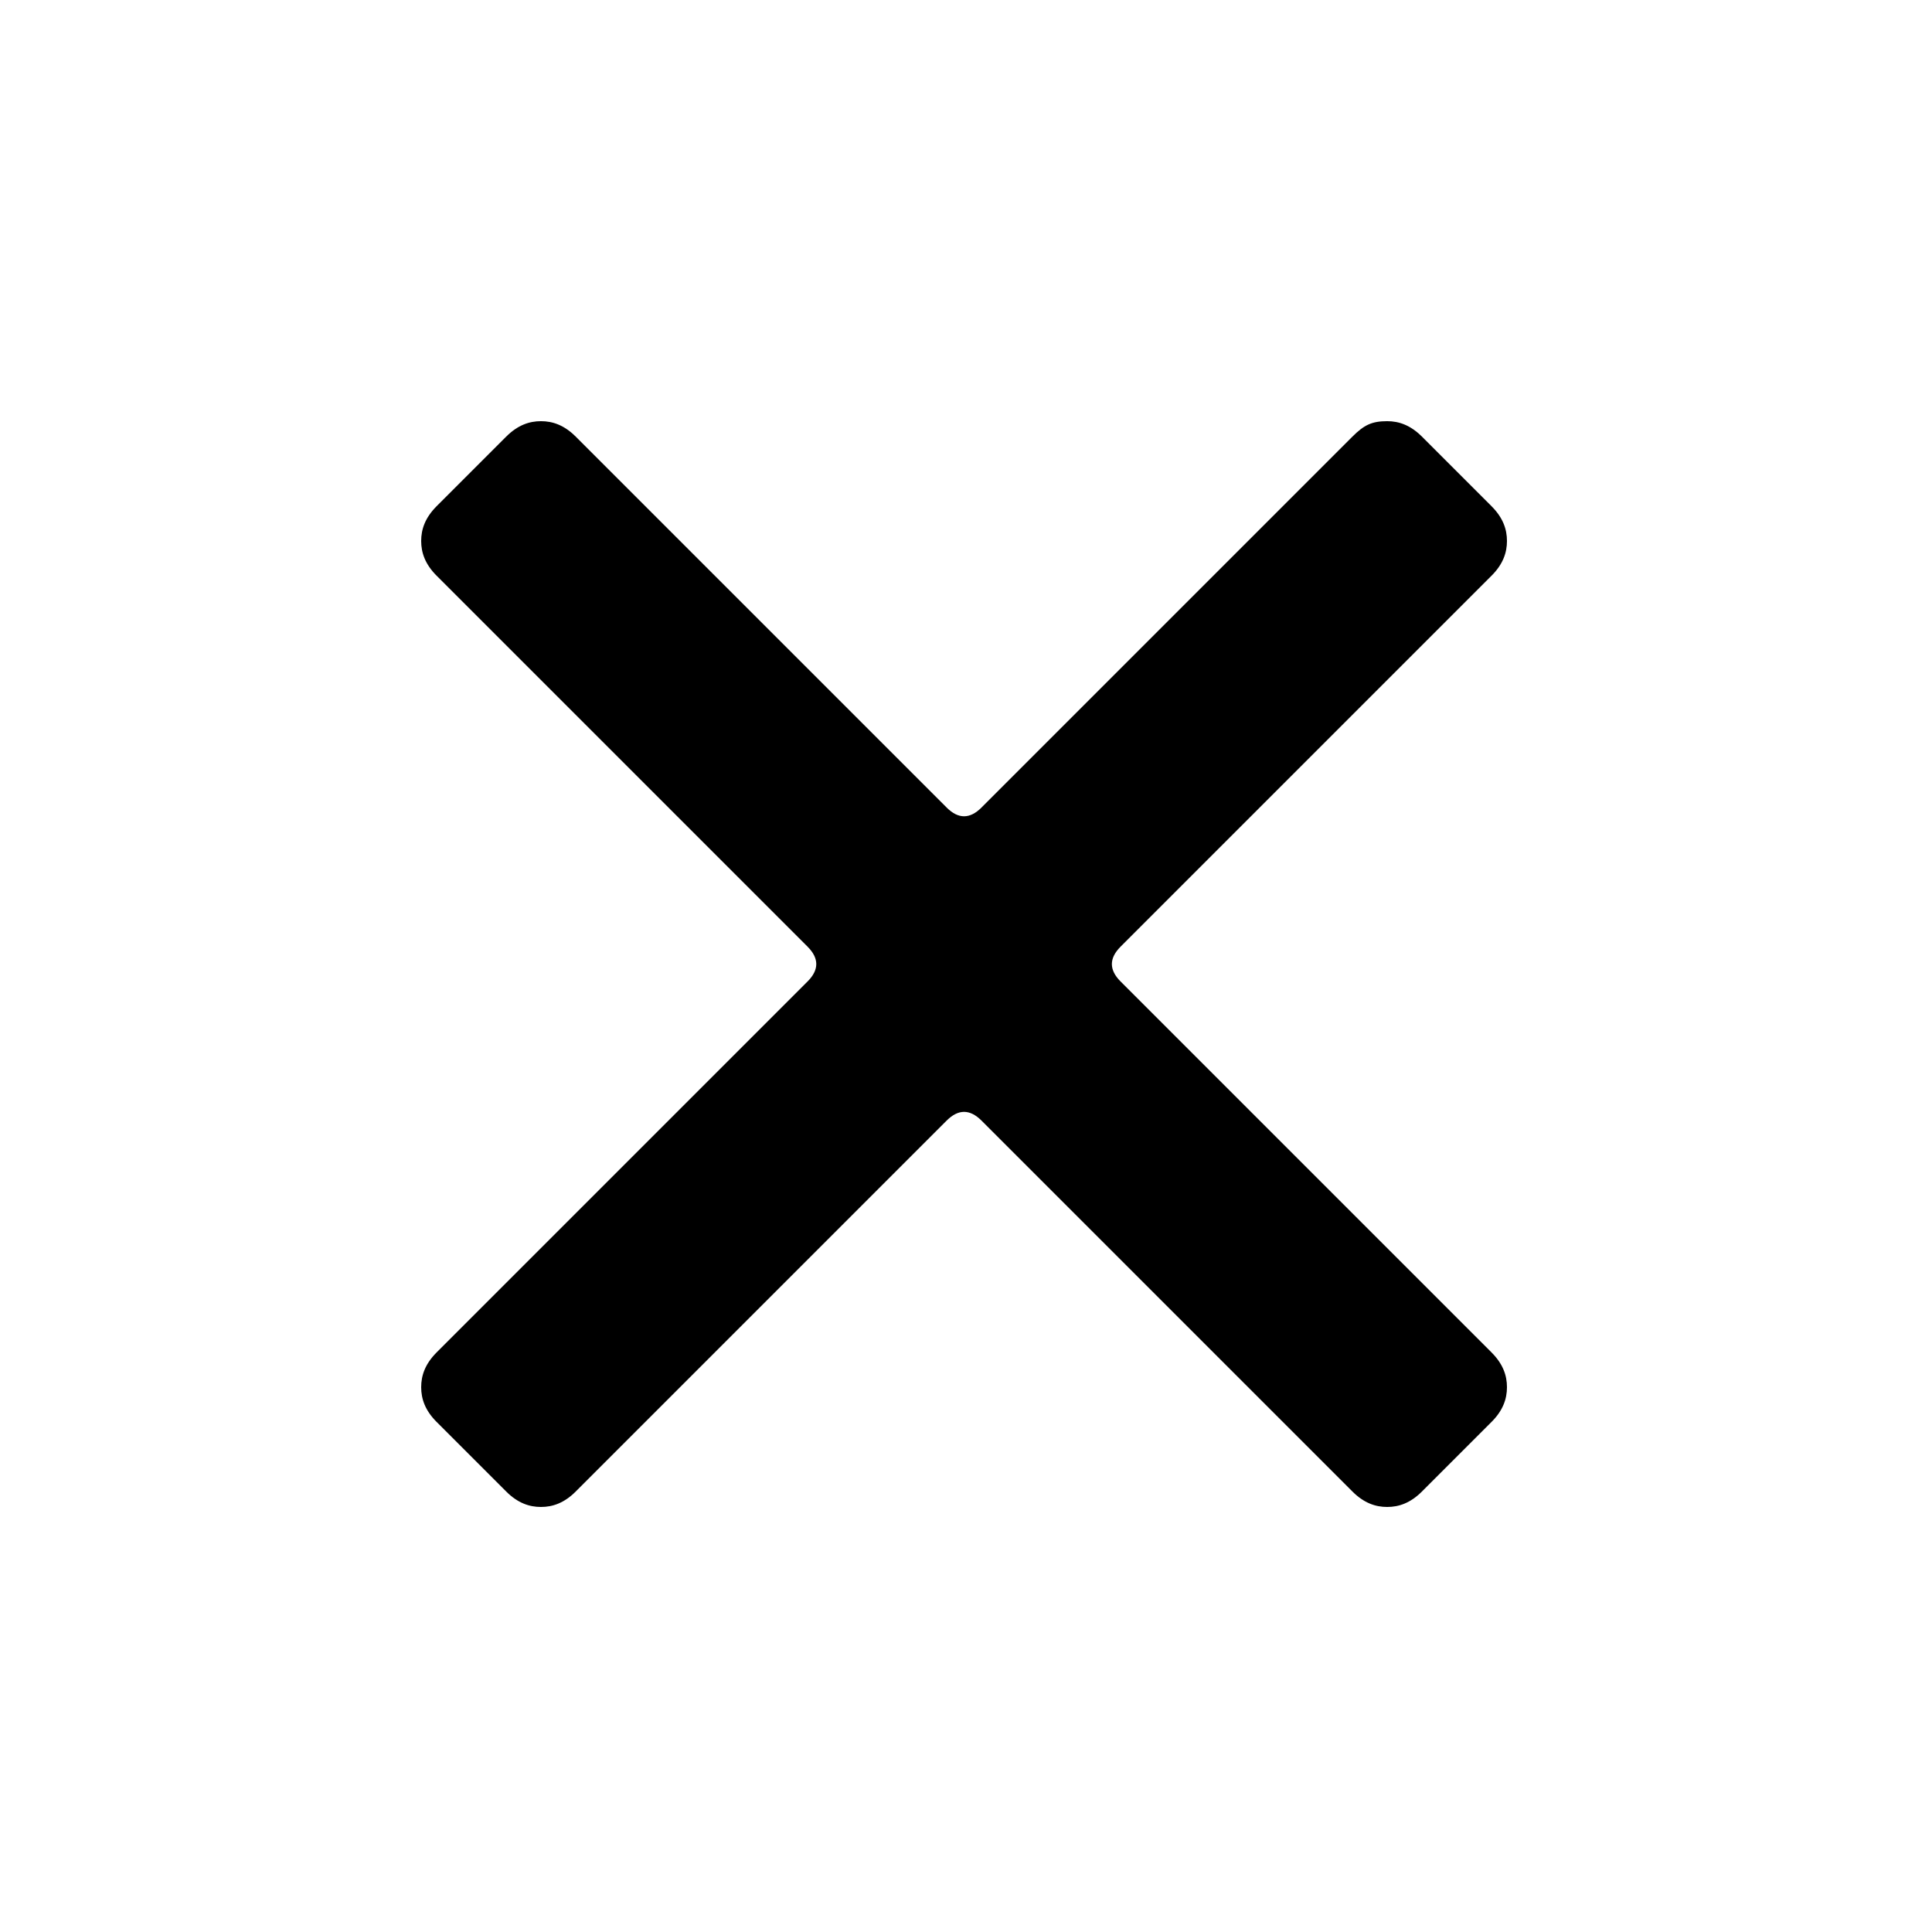
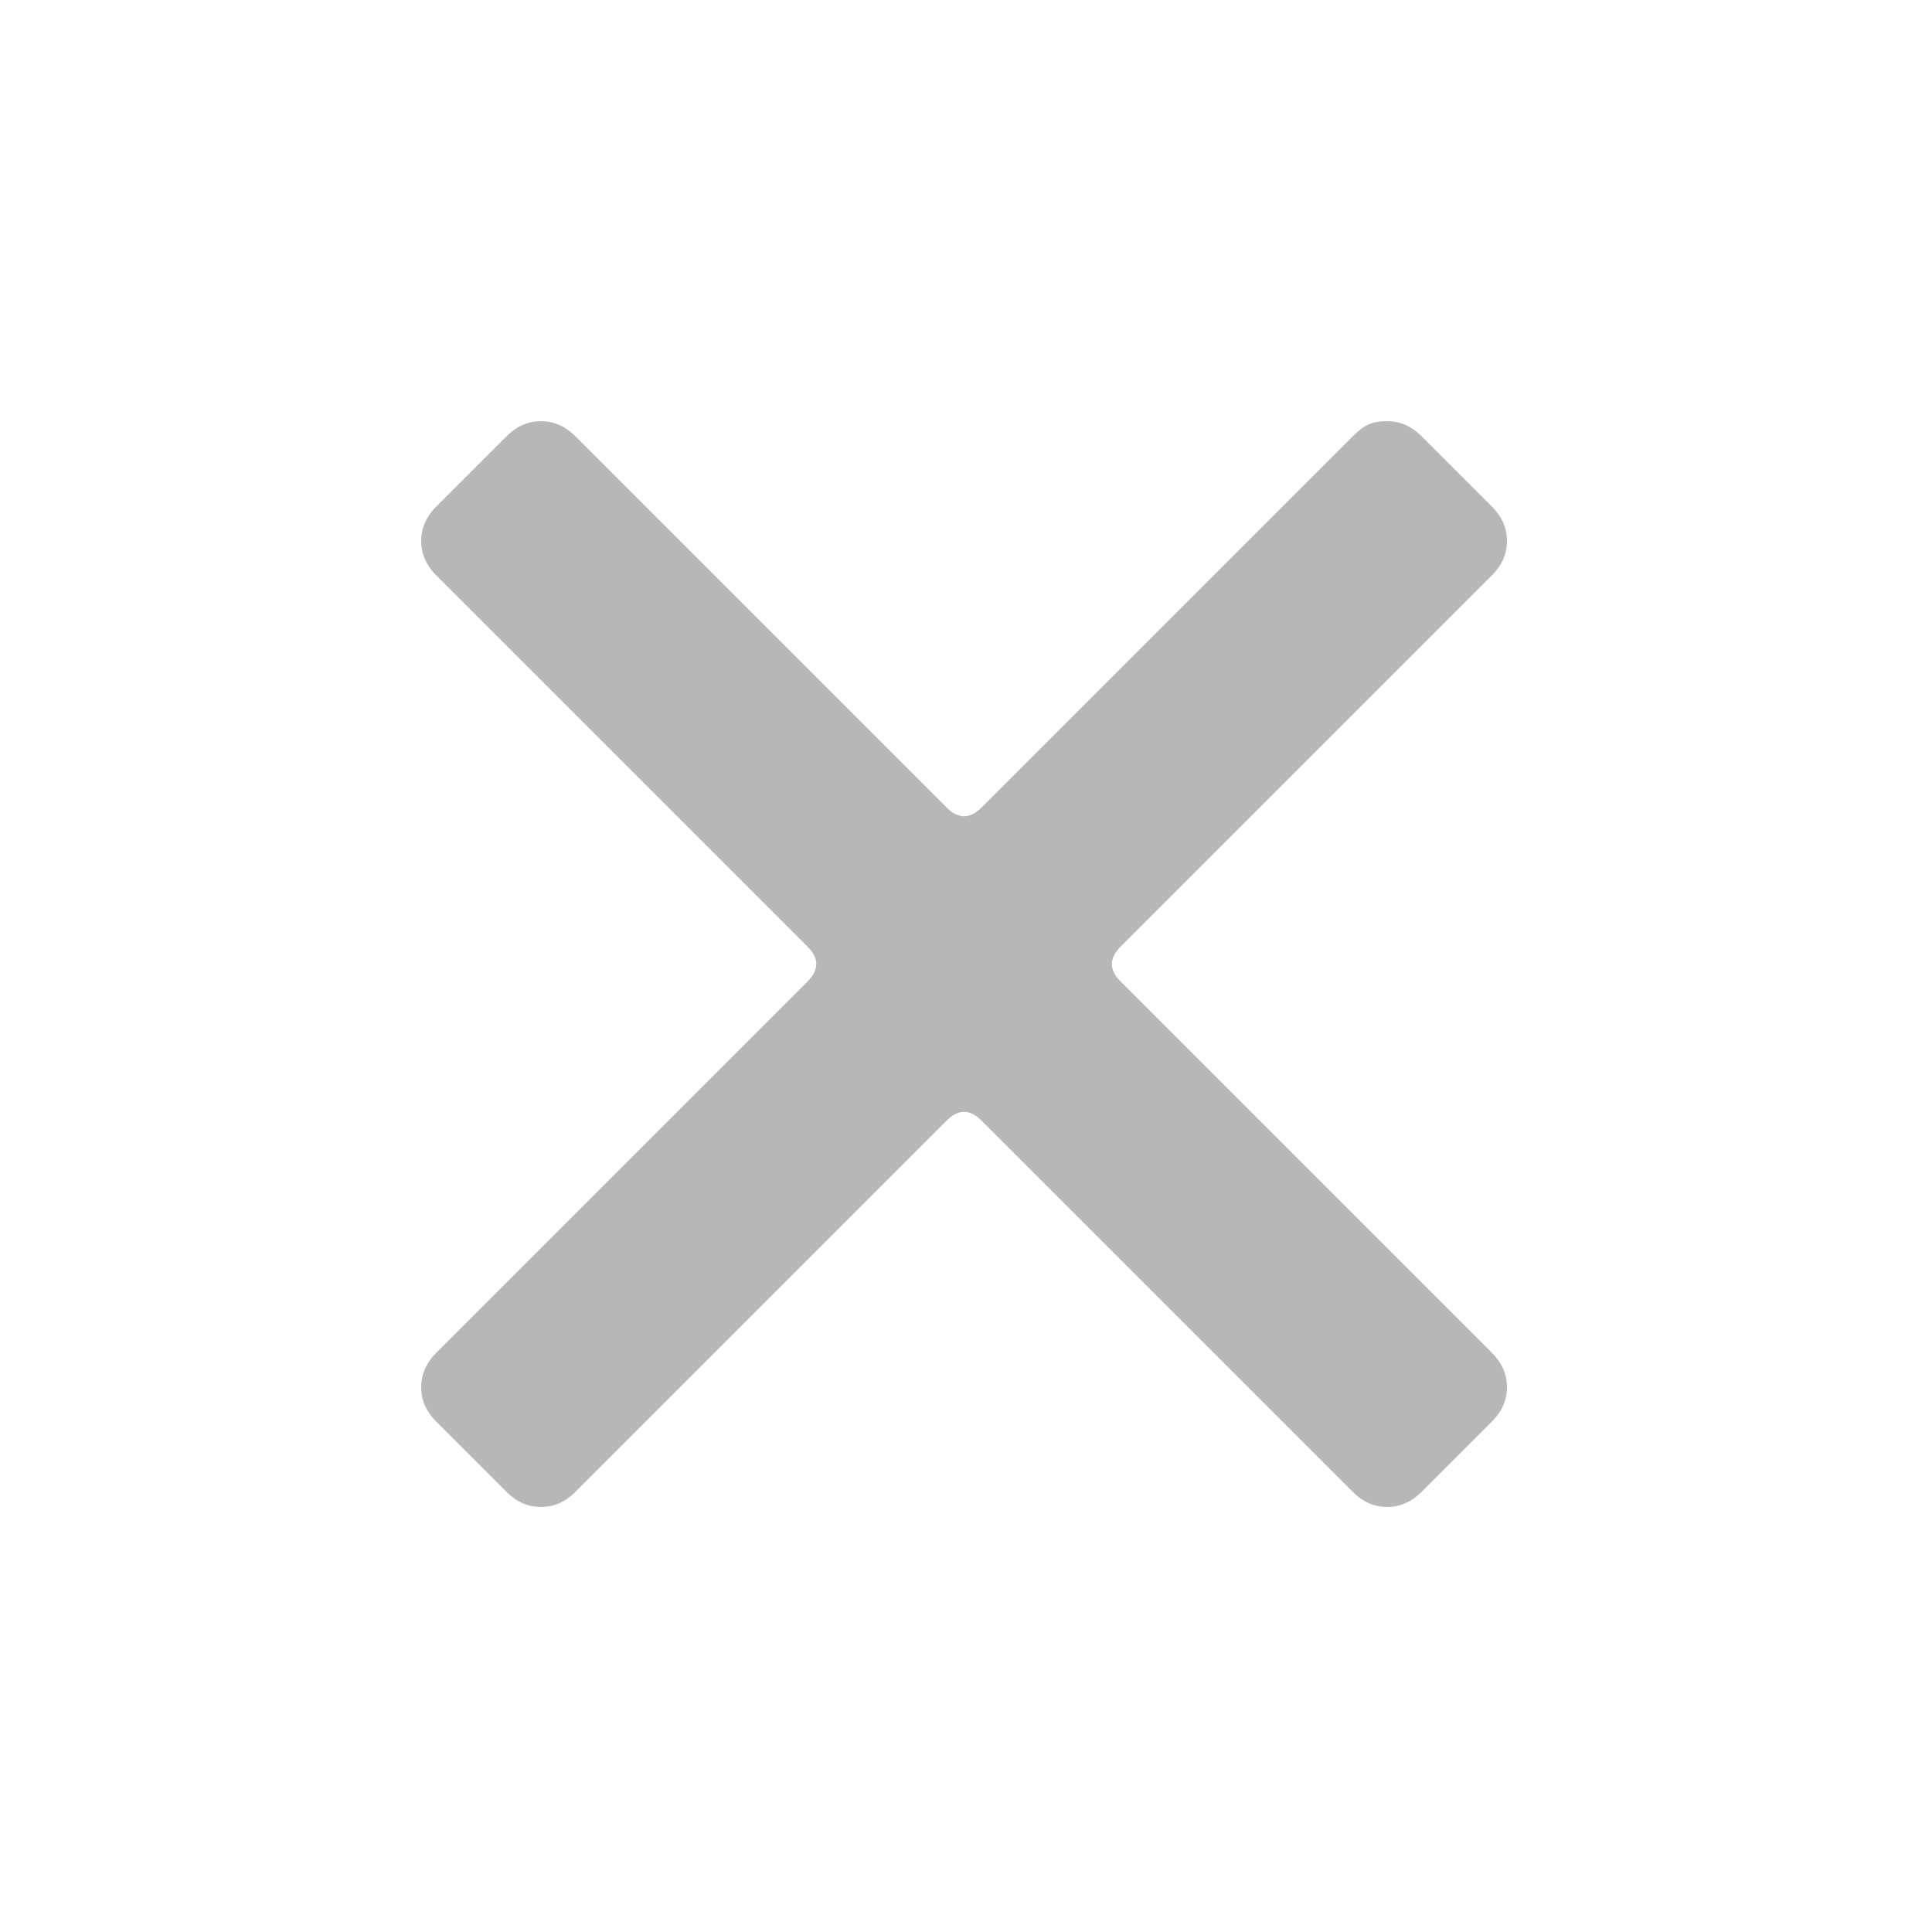
<svg xmlns="http://www.w3.org/2000/svg" viewBox="0 0 50 50">
-   <path d="M29 25.4c-.3-.3-.3-.6 0-.9l9.6-9.6c.3-.3.4-.6.4-.9 0-.3-.1-.6-.4-.9l-1.8-1.8c-.3-.3-.6-.4-.9-.4-.4 0-.6.1-.9.4l-9.6 9.6c-.3.3-.6.3-.9 0l-9.6-9.6c-.3-.3-.6-.4-.9-.4-.3 0-.6.1-.9.4l-1.8 1.8c-.3.3-.4.6-.4.9 0 .3.1.6.4.9l9.6 9.6c.3.3.3.6 0 .9L11.3 35c-.3.3-.4.6-.4.9 0 .3.1.6.4.9l1.8 1.8c.3.3.6.4.9.4.3 0 .6-.1.9-.4l9.6-9.6c.3-.3.6-.3.9 0l9.6 9.6c.3.3.6.4.9.4.3 0 .6-.1.9-.4l1.8-1.8c.3-.3.4-.6.4-.9 0-.3-.1-.6-.4-.9L29 25.4z" />
+   <path fill="#B7B7B7" d="M29 25.4c-.3-.3-.3-.6 0-.9l9.6-9.6c.3-.3.4-.6.4-.9 0-.3-.1-.6-.4-.9l-1.8-1.8c-.3-.3-.6-.4-.9-.4-.4 0-.6.1-.9.4l-9.6 9.6c-.3.3-.6.3-.9 0l-9.6-9.6c-.3-.3-.6-.4-.9-.4-.3 0-.6.1-.9.4l-1.8 1.8c-.3.3-.4.6-.4.9 0 .3.1.6.4.9l9.6 9.6c.3.3.3.6 0 .9L11.3 35c-.3.3-.4.6-.4.9 0 .3.1.6.4.9l1.8 1.8c.3.3.6.4.9.4.3 0 .6-.1.9-.4l9.6-9.6c.3-.3.6-.3.9 0l9.6 9.6c.3.3.6.4.9.4.3 0 .6-.1.9-.4l1.8-1.8c.3-.3.4-.6.4-.9 0-.3-.1-.6-.4-.9L29 25.4z" />
</svg>
